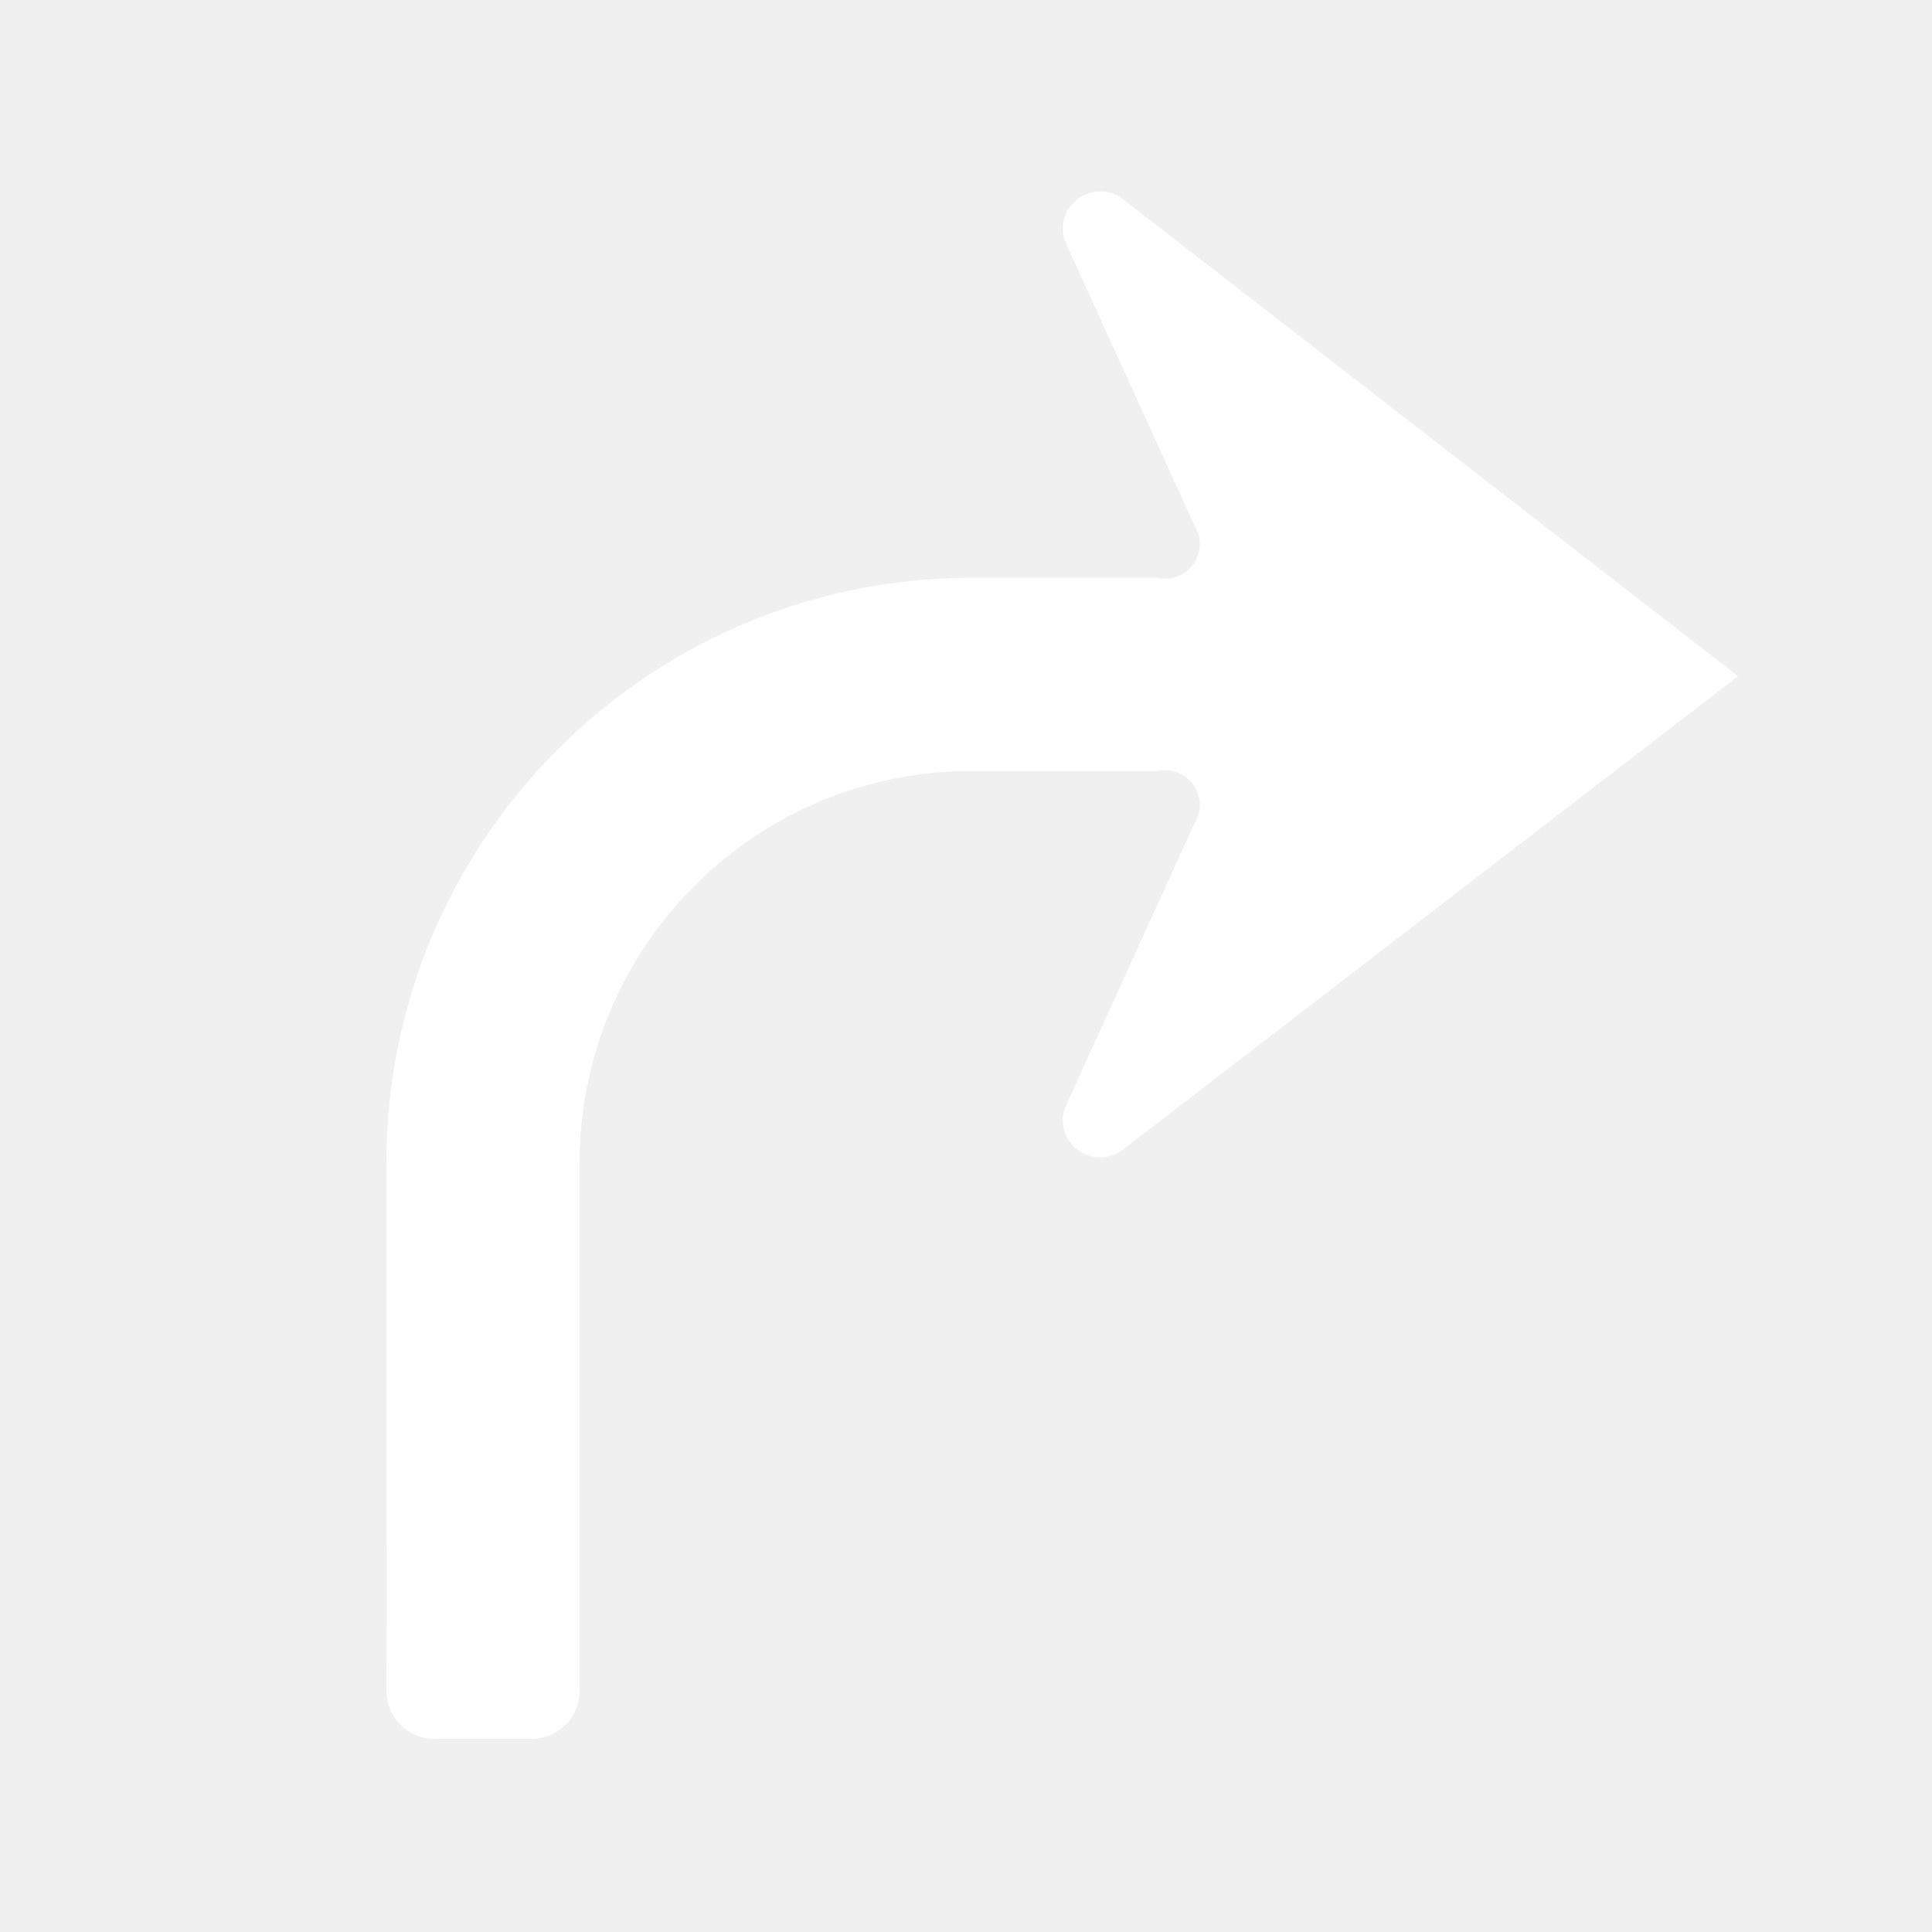
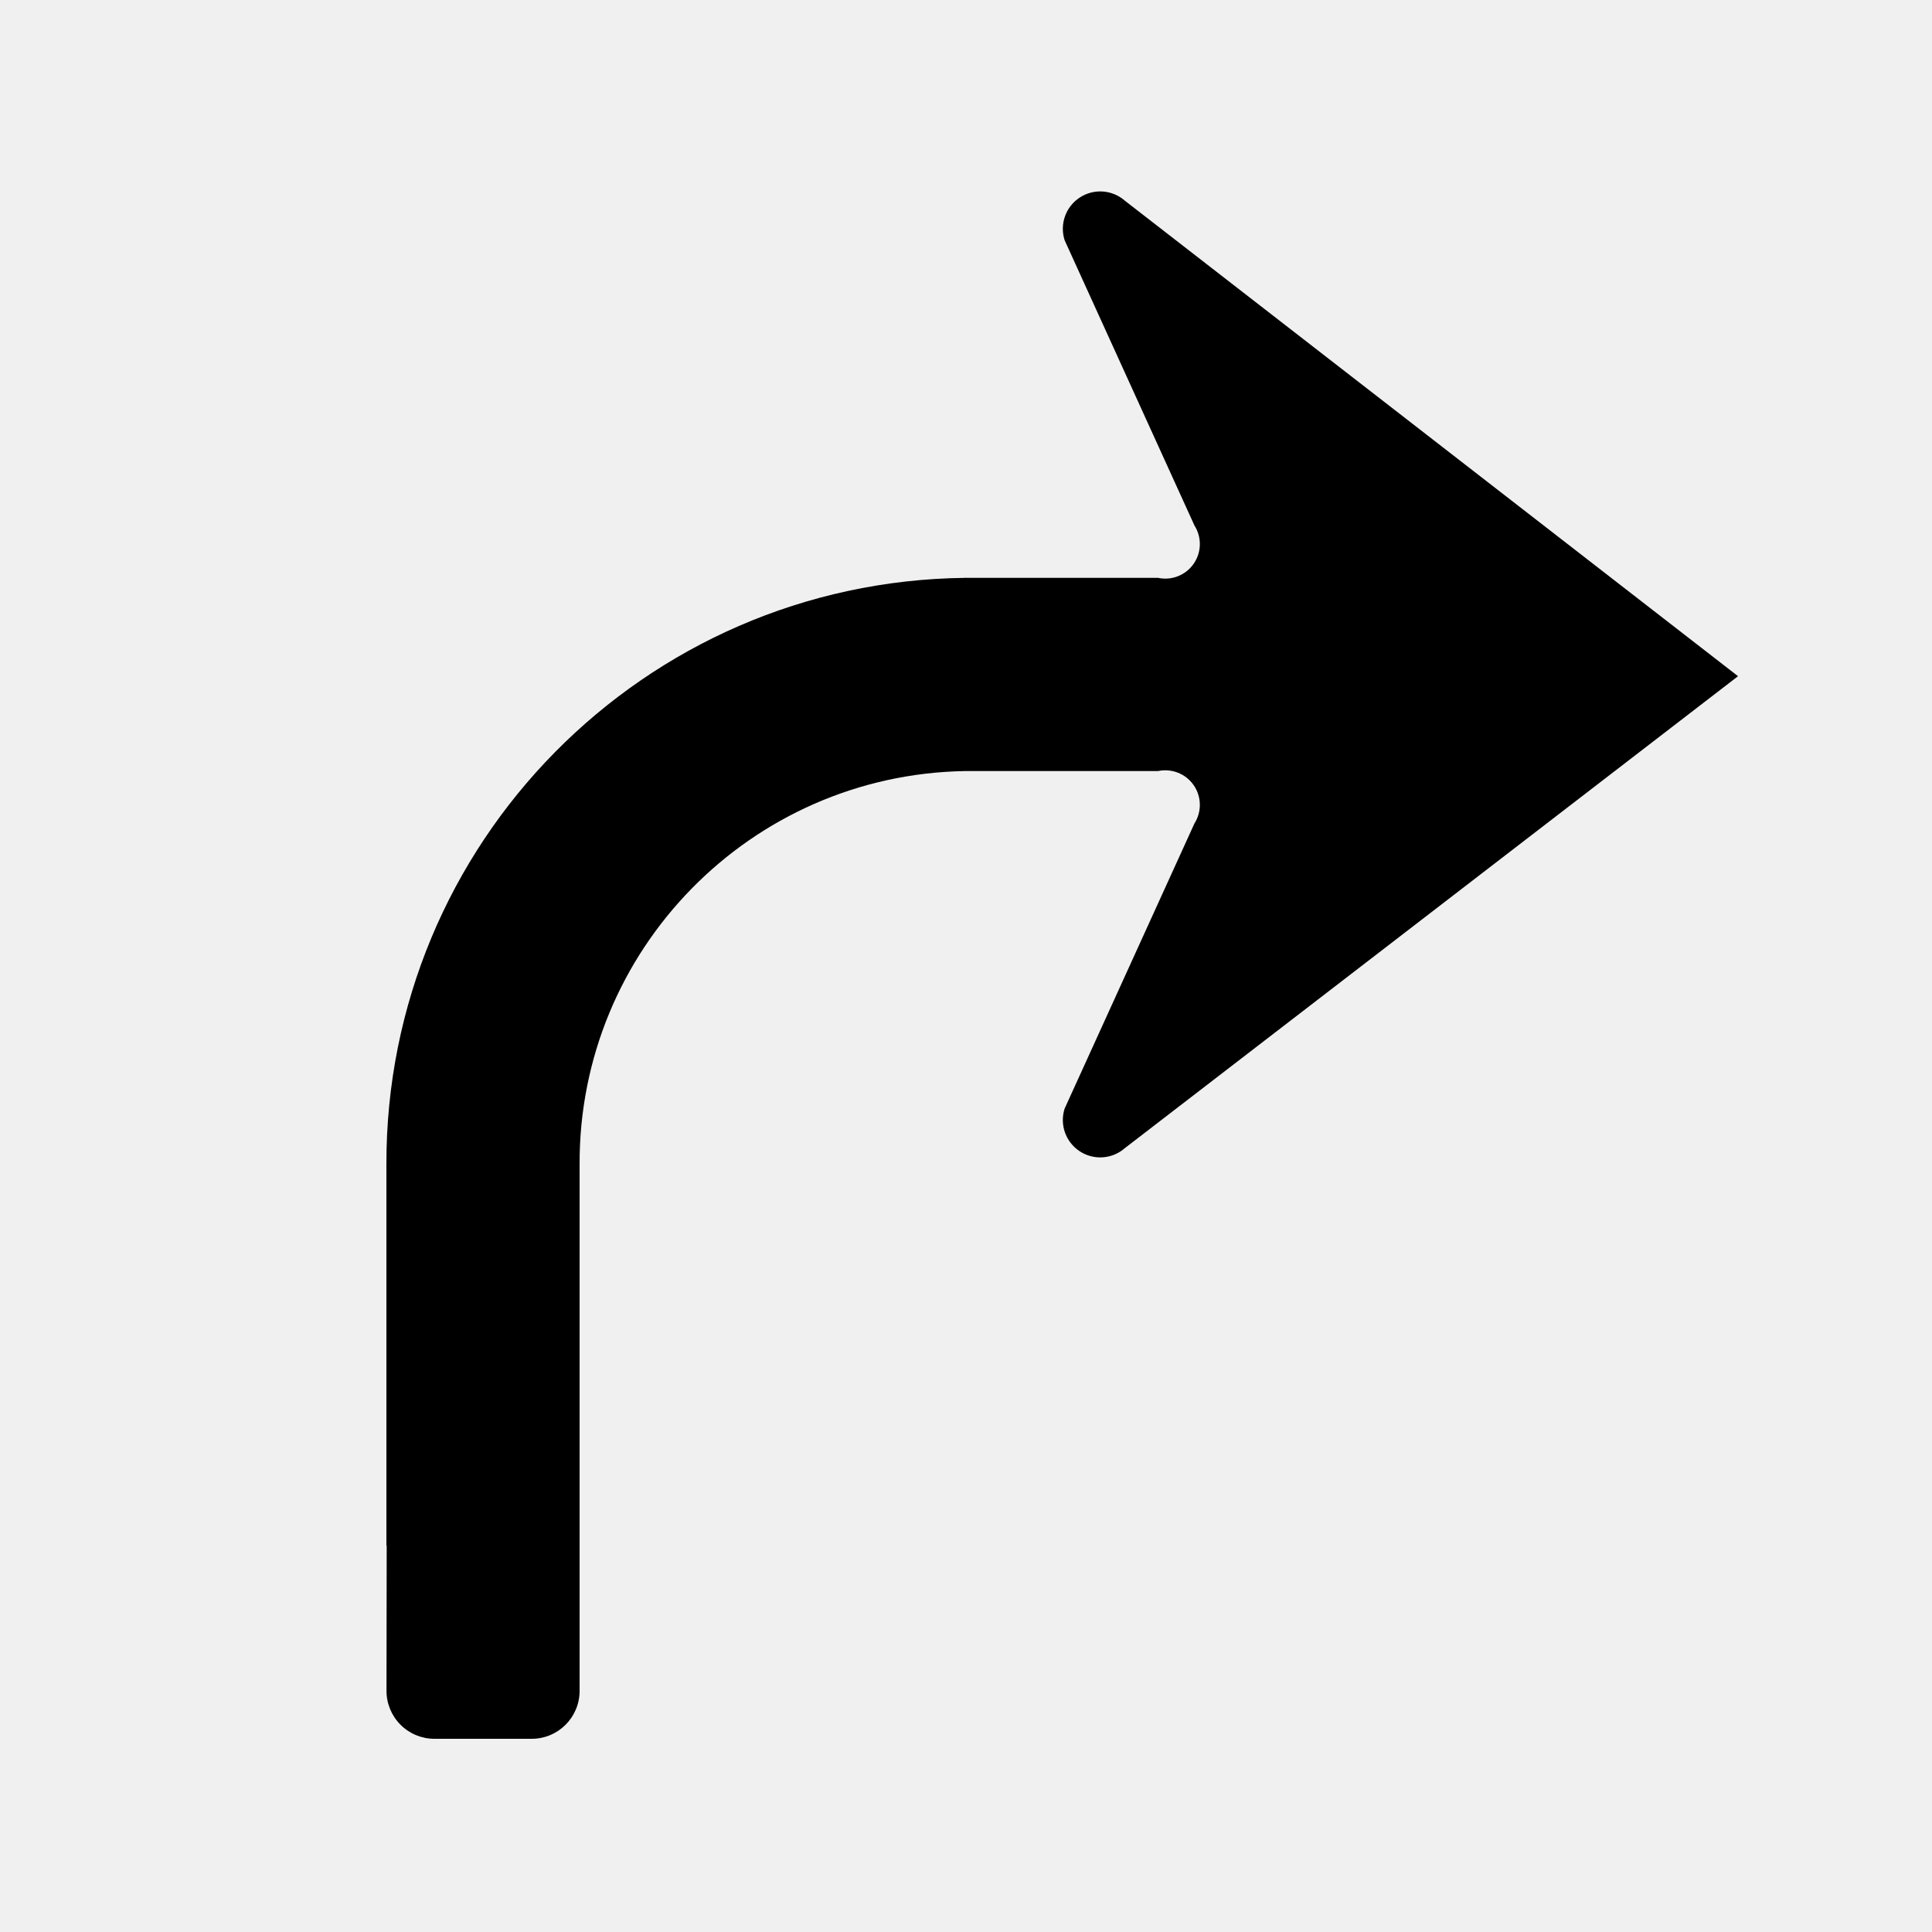
<svg xmlns="http://www.w3.org/2000/svg" id="WORKING_ICONS" data-name="WORKING ICONS" width="20" height="20" viewBox="0 0 20 20">
-   <path fill="#fff" d="M9.989,7.982A4.058,4.058,0,0,0,6,12.055v5.449A0.496,0.496,0,0,1,5.504,18H4.497a0.496,0.496,0,0,1-.496-0.497L4.003,16H4V12.055A6.06,6.06,0,0,1,9.989,5.982L10,5.98V5.982h1.988a0.358,0.358,0,0,0,.377-0.542L11.021,2.487A0.387,0.387,0,0,1,11.645,2.078L17.992,7l-6.347,4.885a0.387,0.387,0,0,1-.624-0.409l1.344-2.952a0.358,0.358,0,0,0-.377-0.542H9.989Z" />
+   <path fill="#000" d="M9.989,7.982A4.058,4.058,0,0,0,6,12.055v5.449A0.496,0.496,0,0,1,5.504,18H4.497a0.496,0.496,0,0,1-.496-0.497L4.003,16H4V12.055A6.06,6.06,0,0,1,9.989,5.982L10,5.98V5.982h1.988a0.358,0.358,0,0,0,.377-0.542L11.021,2.487A0.387,0.387,0,0,1,11.645,2.078L17.992,7l-6.347,4.885a0.387,0.387,0,0,1-.624-0.409l1.344-2.952a0.358,0.358,0,0,0-.377-0.542H9.989Z" />
</svg>
